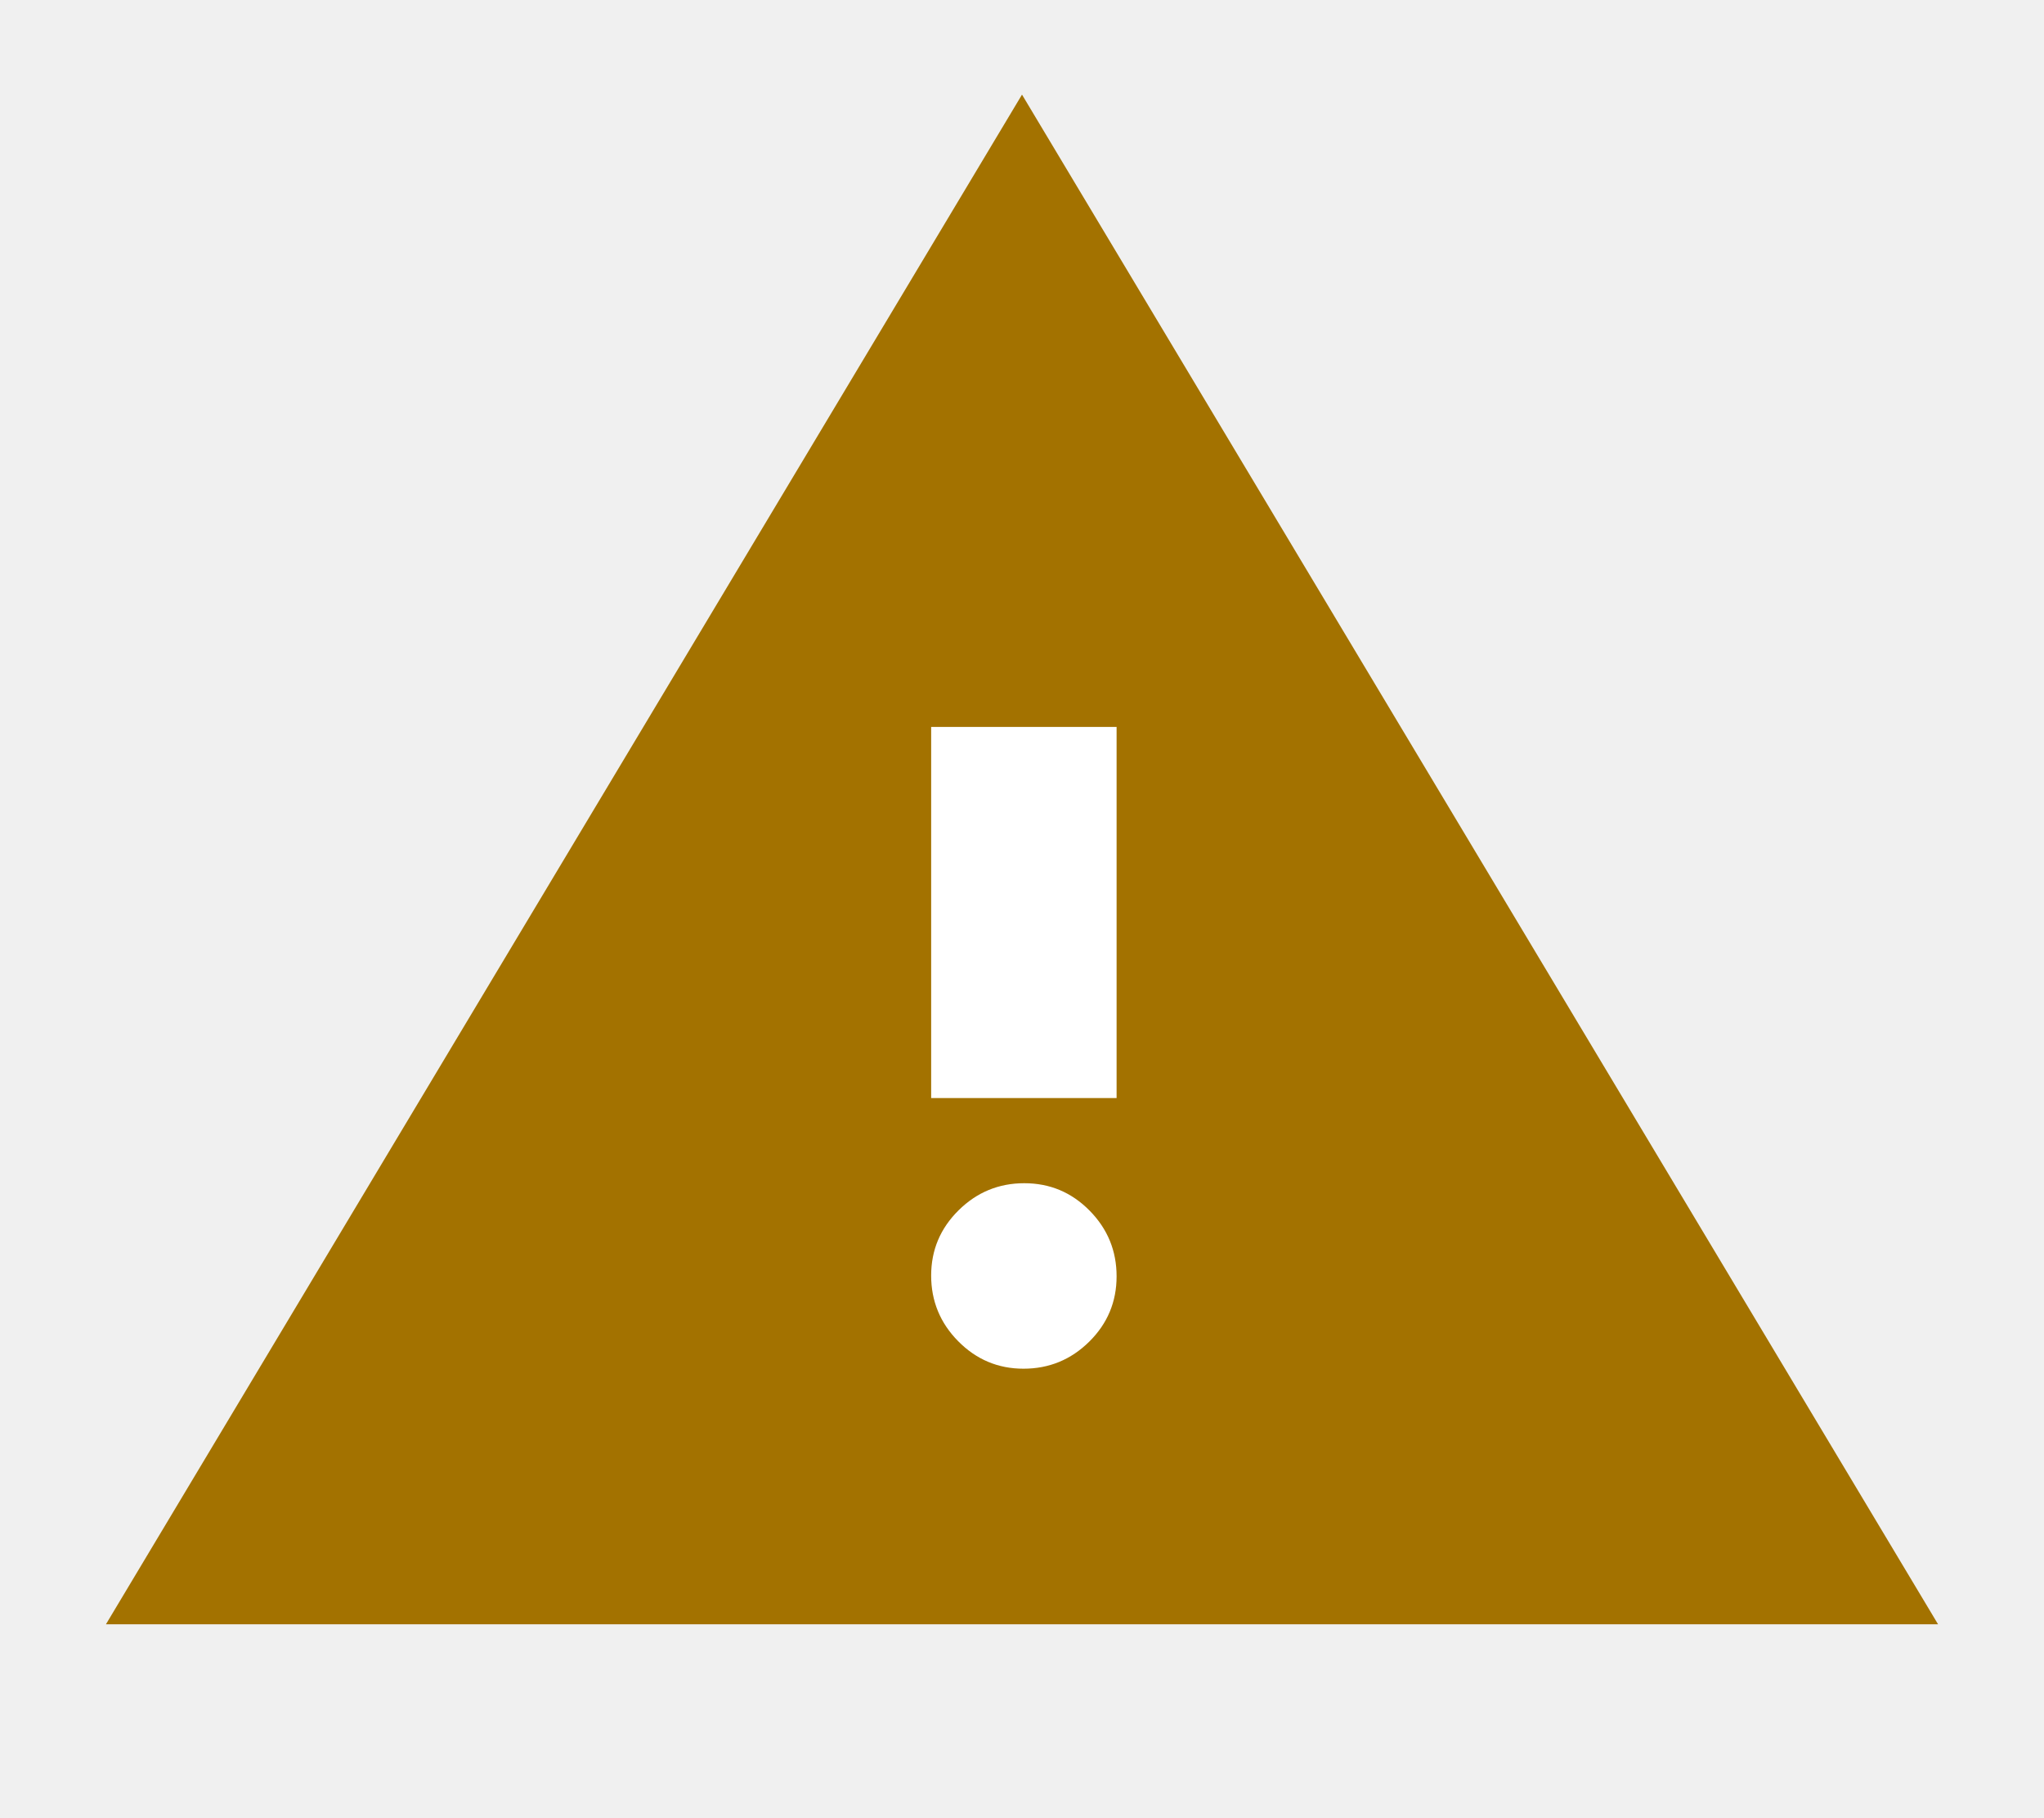
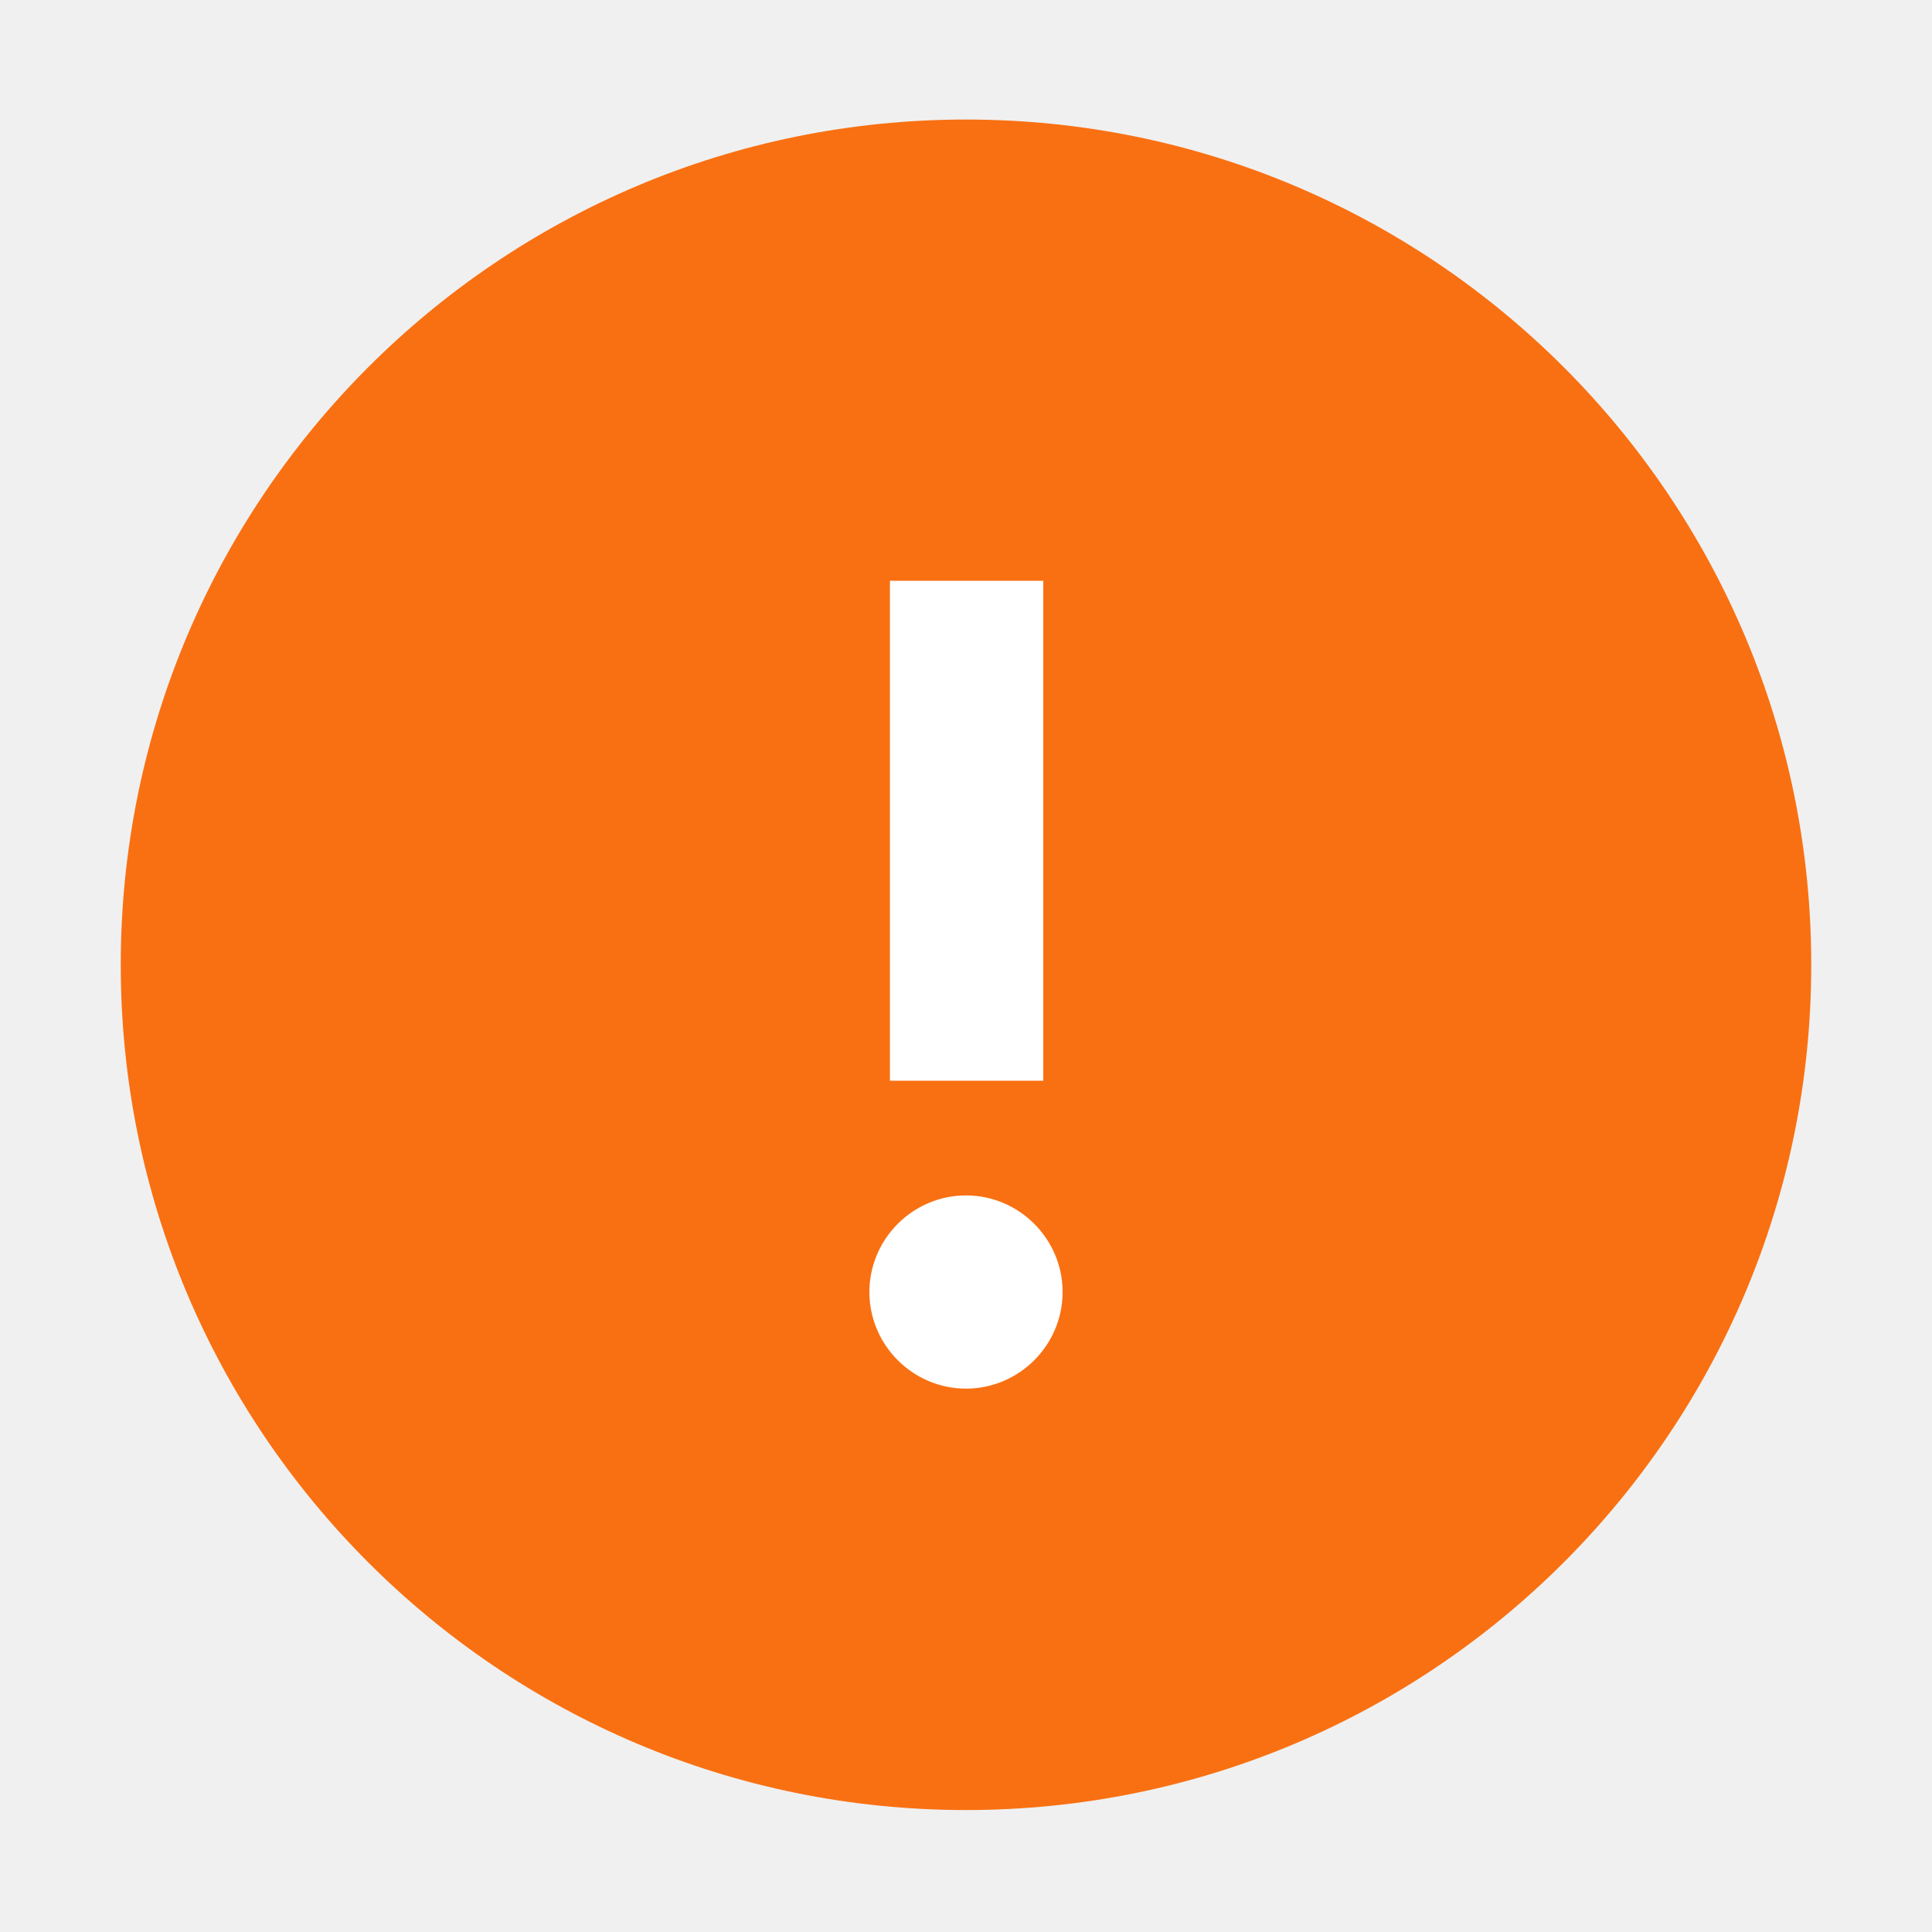
- <svg xmlns="http://www.w3.org/2000/svg" width="18" height="16" viewBox="0 0 18 16">
-   <g fill="none" transform="translate(1)">
-     <polygon fill="#A37200" fill-rule="evenodd" points="-.067 14.3 8 .833 16.067 14.3" />
-     <path fill="#FFF" d="M8.013,12.05 C8.238,12.05 8.431,11.971 8.592,11.812 C8.753,11.653 8.833,11.461 8.833,11.237 C8.833,11.012 8.754,10.819 8.595,10.658 C8.436,10.497 8.245,10.417 8.02,10.417 C7.796,10.417 7.603,10.496 7.442,10.655 C7.281,10.814 7.2,11.005 7.2,11.23 C7.2,11.454 7.279,11.647 7.438,11.808 C7.597,11.969 7.789,12.05 8.013,12.05 Z M7.2,9.667 L8.833,9.667 L8.833,6.4 L7.2,6.4 L7.2,9.667 Z" />
-   </g>
+ <svg xmlns="http://www.w3.org/2000/svg" id="Ebene_1" version="1.1" viewBox="0 0 16 16">
+   <defs>
+     <style>
+       .st0 {
+         fill: #fff;
+         fill-rule: evenodd;
+       }
+ 
+       .st1 {
+         fill: #f97012;
+       }
+     </style>
+   </defs>
+   <circle class="st1" cx="8" cy="7.99" r="7" />
+   <path id="Shape" class="st0" d="M8,9.9c.44,0,.8.36.8.8s-.36.8-.8.8-.8-.36-.8-.8.36-.8.8-.8ZM8.64,4.81v4.14h-1.27v-4.14h1.27Z" />
</svg>
